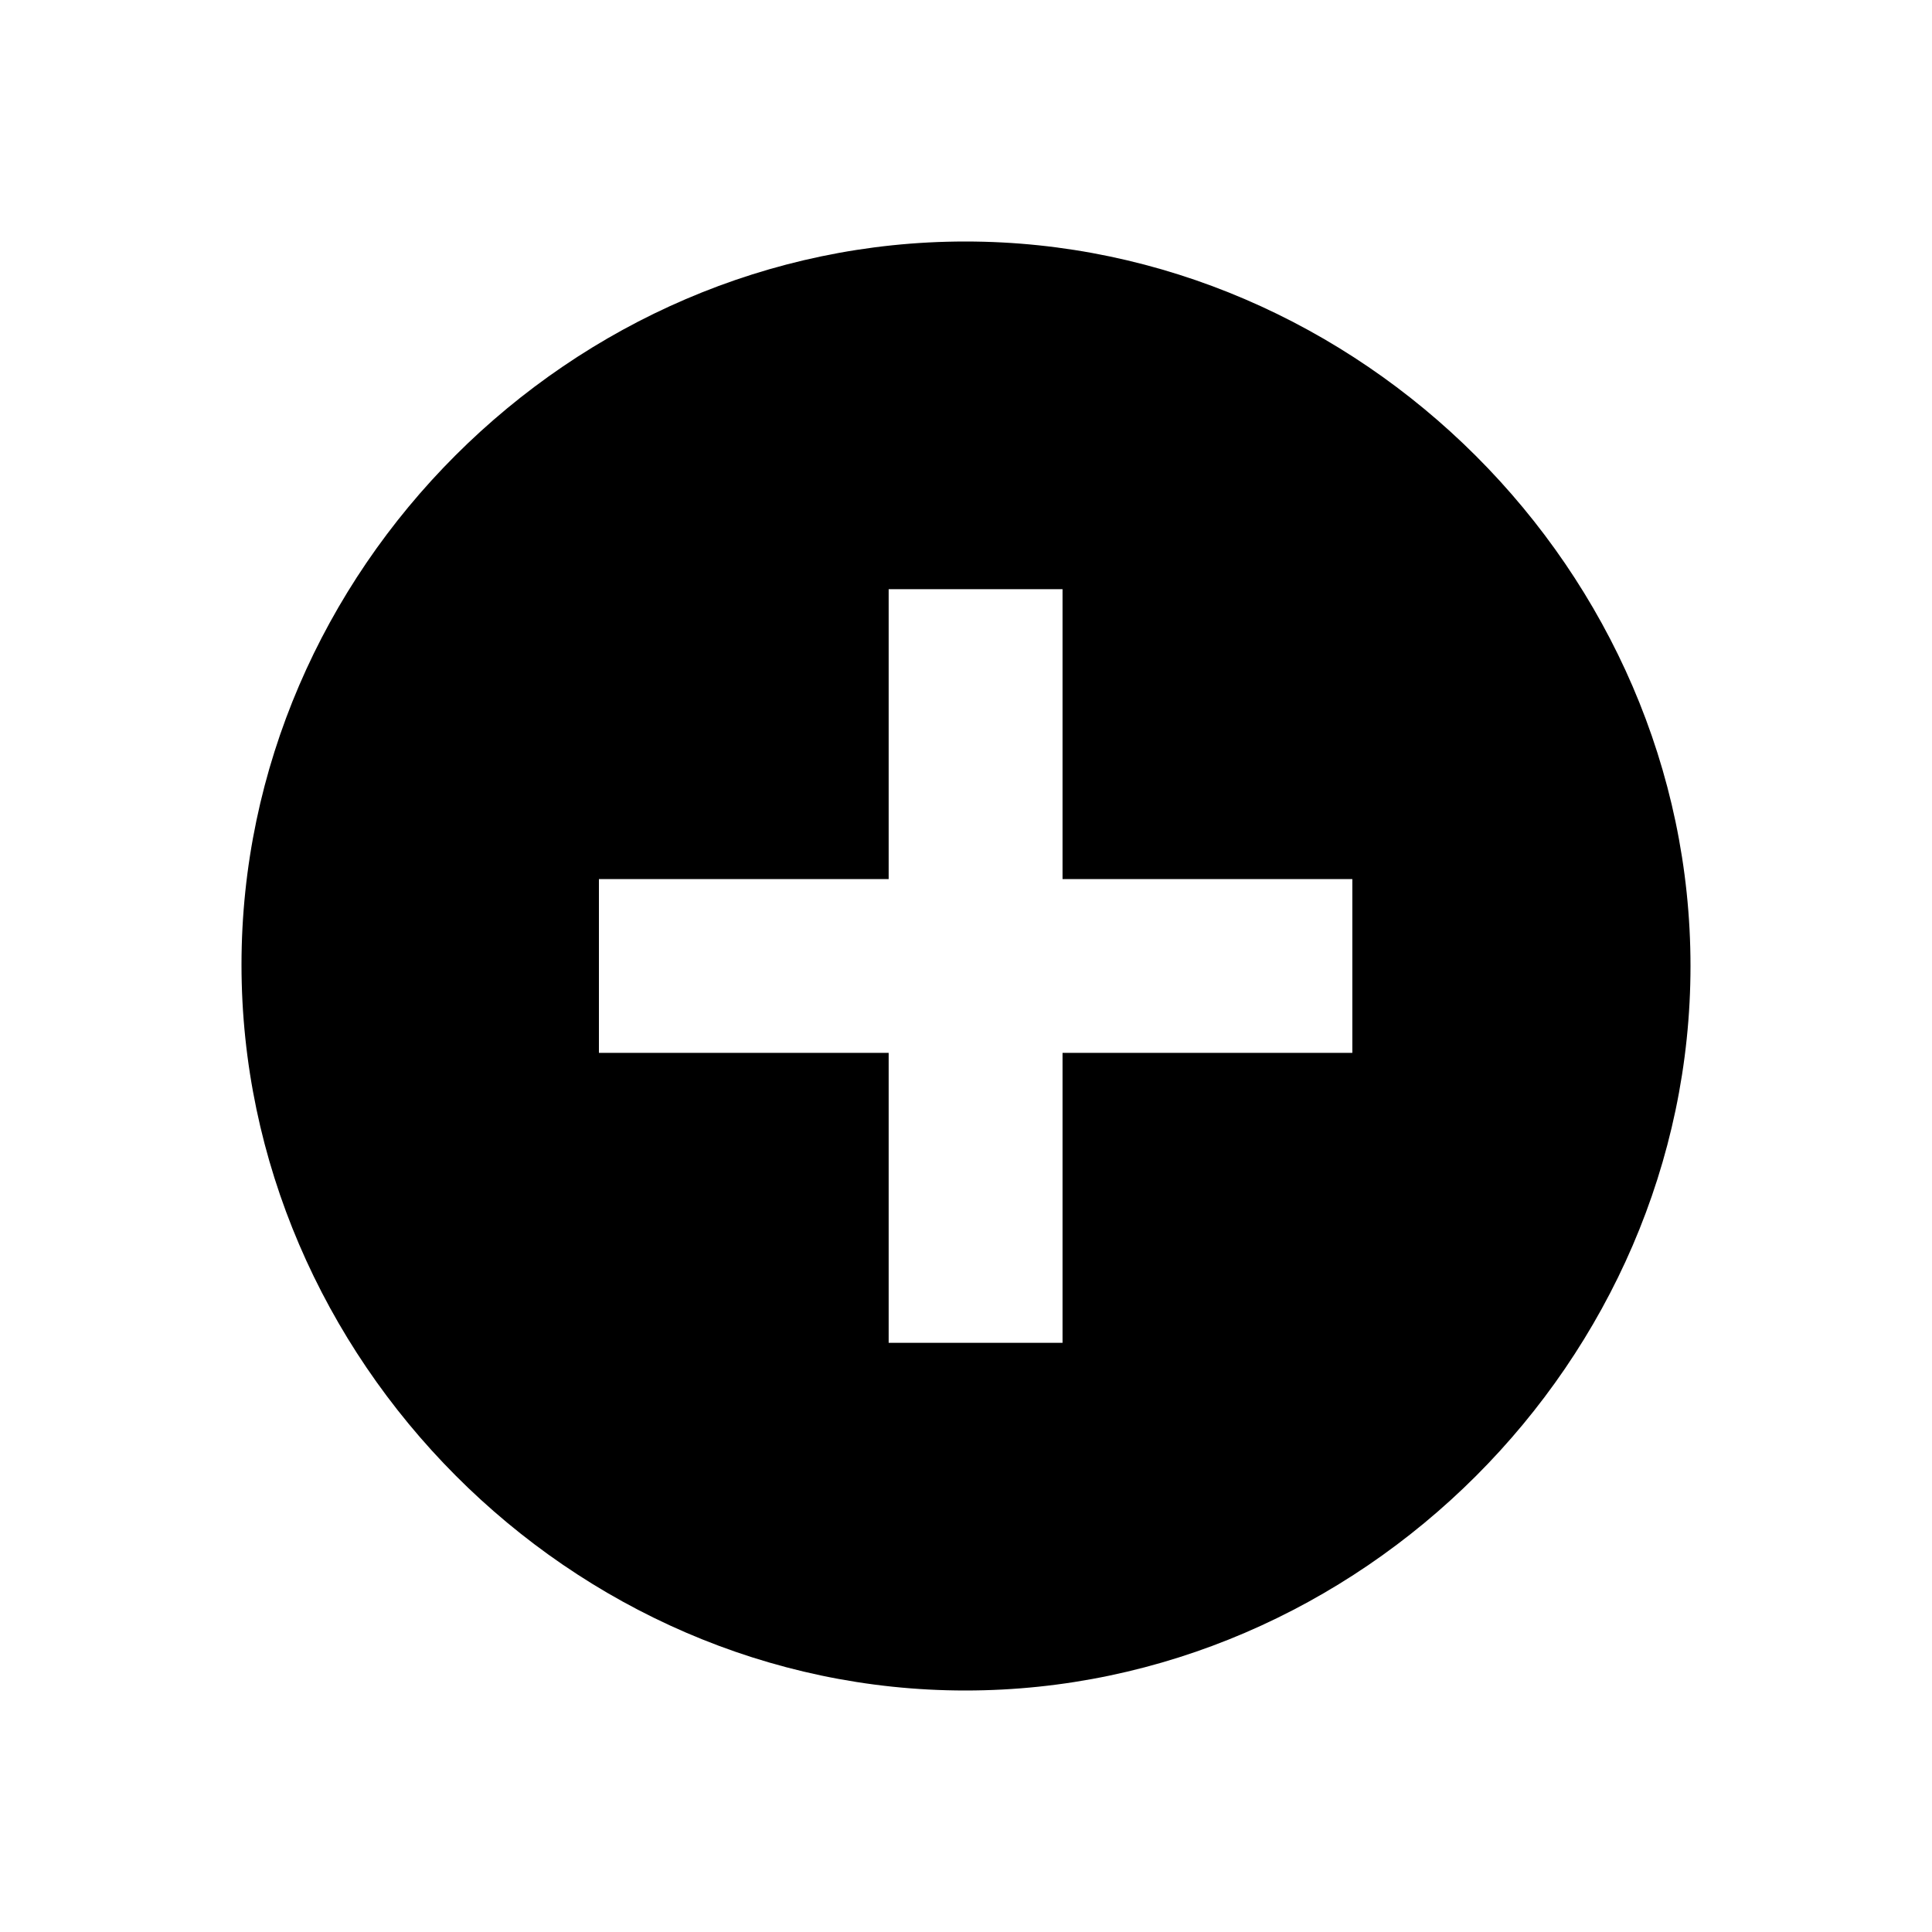
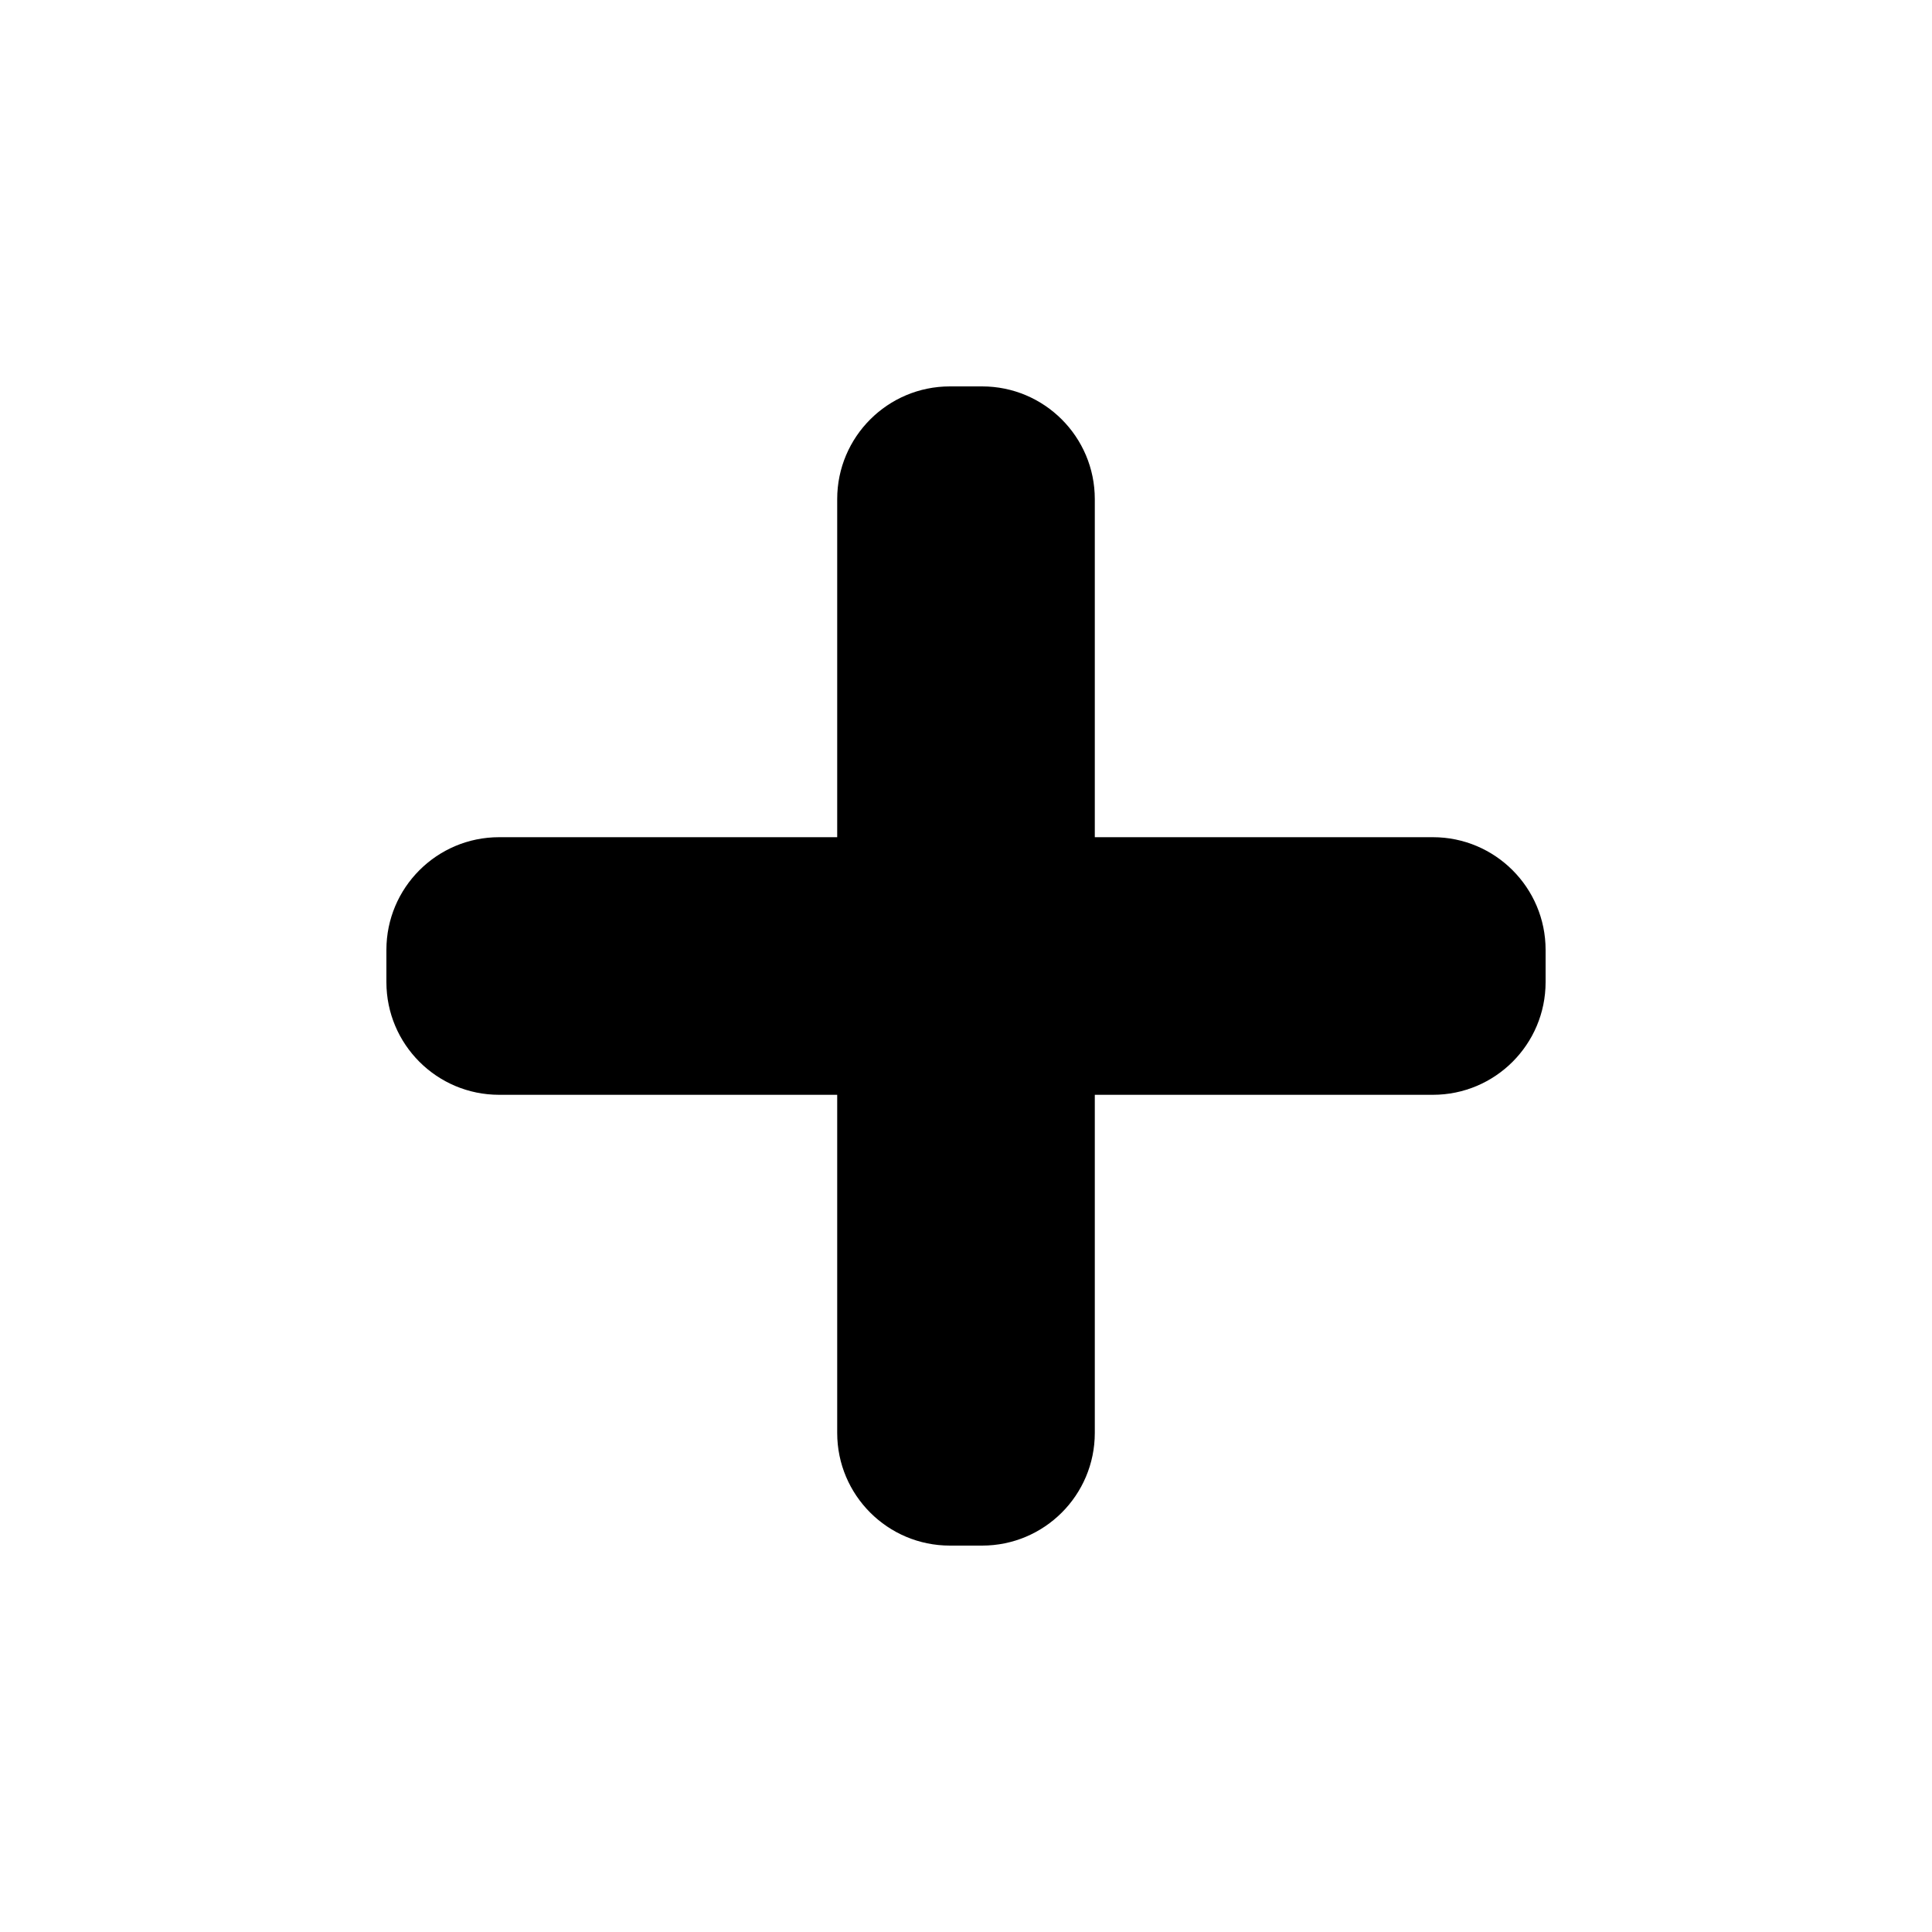
- <svg xmlns="http://www.w3.org/2000/svg" width="32" height="32" viewBox="0 0 32 32">
-   <path d="M22.399,17.439 L17.599,17.439 L17.599,22.241 L14.719,22.241 L14.719,17.439 L9.92,17.439 L9.92,14.56 L14.719,14.56 L14.719,9.759 L17.599,9.759 L17.599,14.56 L22.399,14.56 L22.399,17.439 Z M15.99,4 C9.456,4 4,9.451 4,15.979 C4,22.509 9.456,28 15.99,28 C22.524,28 28,22.529 28,16 C28,9.47 22.524,4 15.99,4 L15.99,4 Z" />
+ <svg xmlns="http://www.w3.org/2000/svg" width="30" height="30" viewBox="0 0 30 30">
+   <path d="M15.25 6c.966 0 1.75.784 1.75 1.75V13h5.25c.966 0 1.75.784 1.75 1.75v.5A1.75 1.75 0 0122.25 17H17v5.25A1.75 1.75 0 0115.25 24h-.5A1.75 1.75 0 0113 22.25V17H7.75A1.75 1.75 0 016 15.25v-.5c0-.966.784-1.75 1.75-1.75H13V7.75c0-.966.784-1.75 1.75-1.75h.5z" />
</svg>
